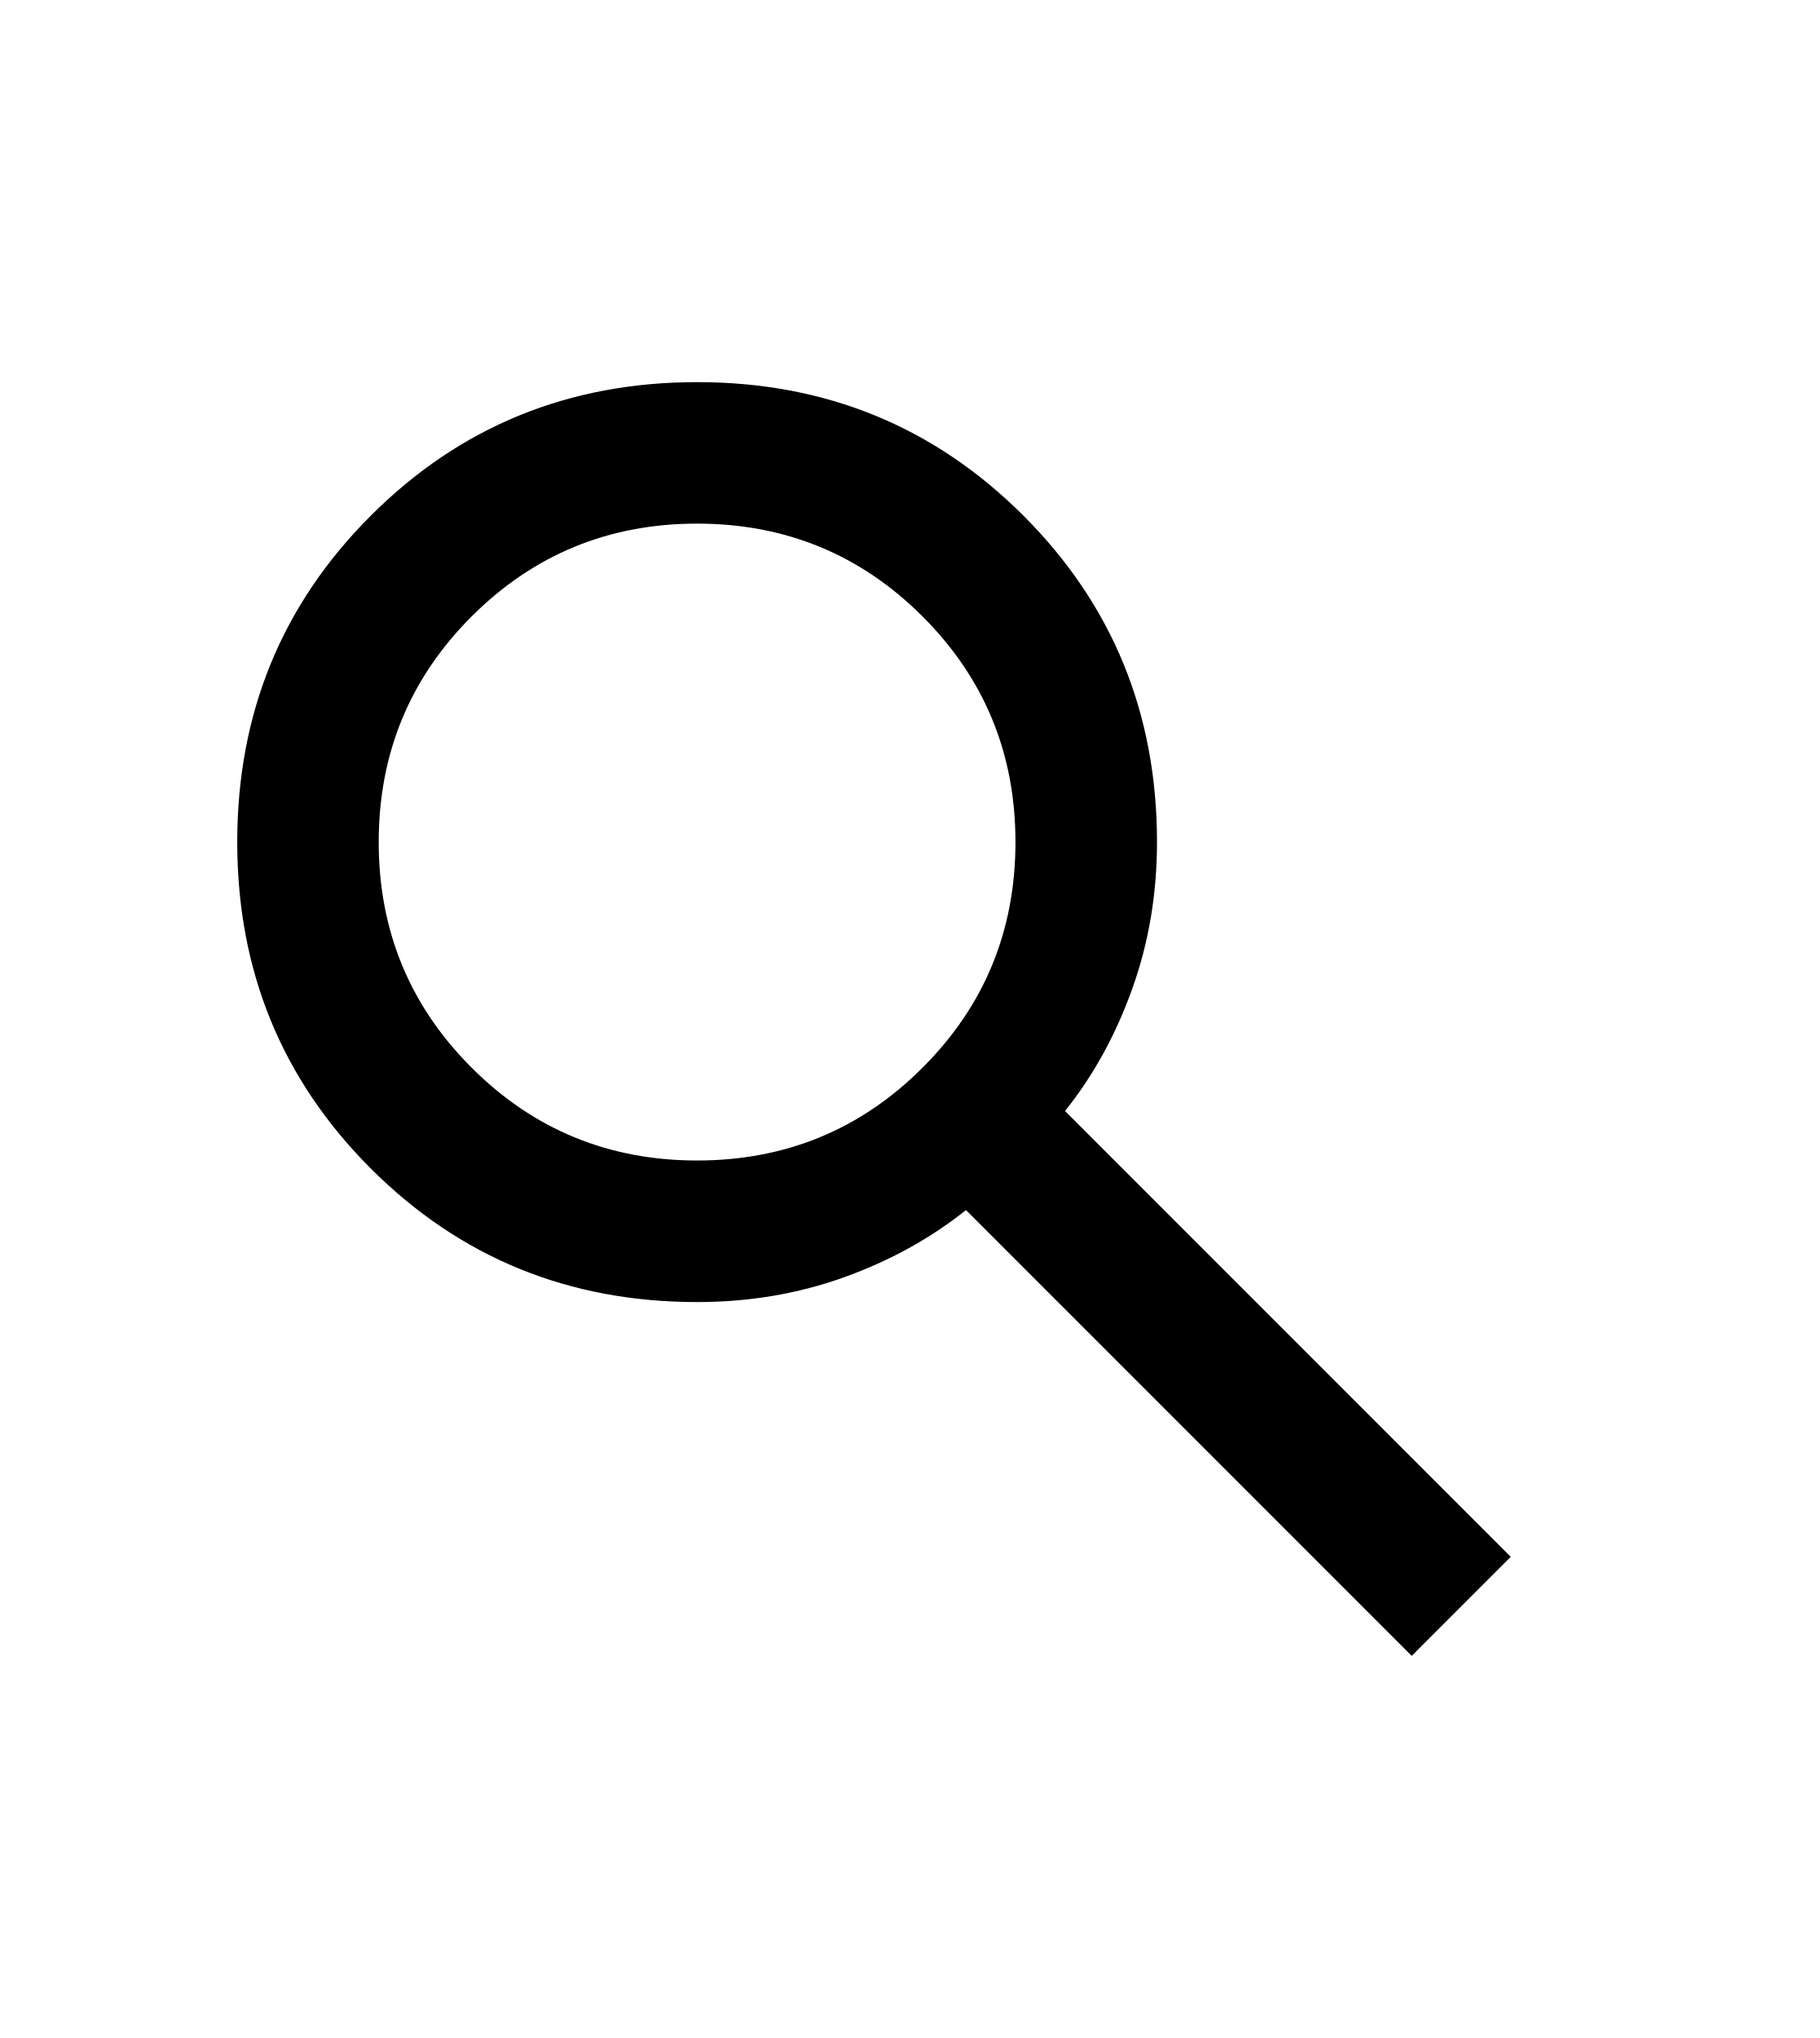
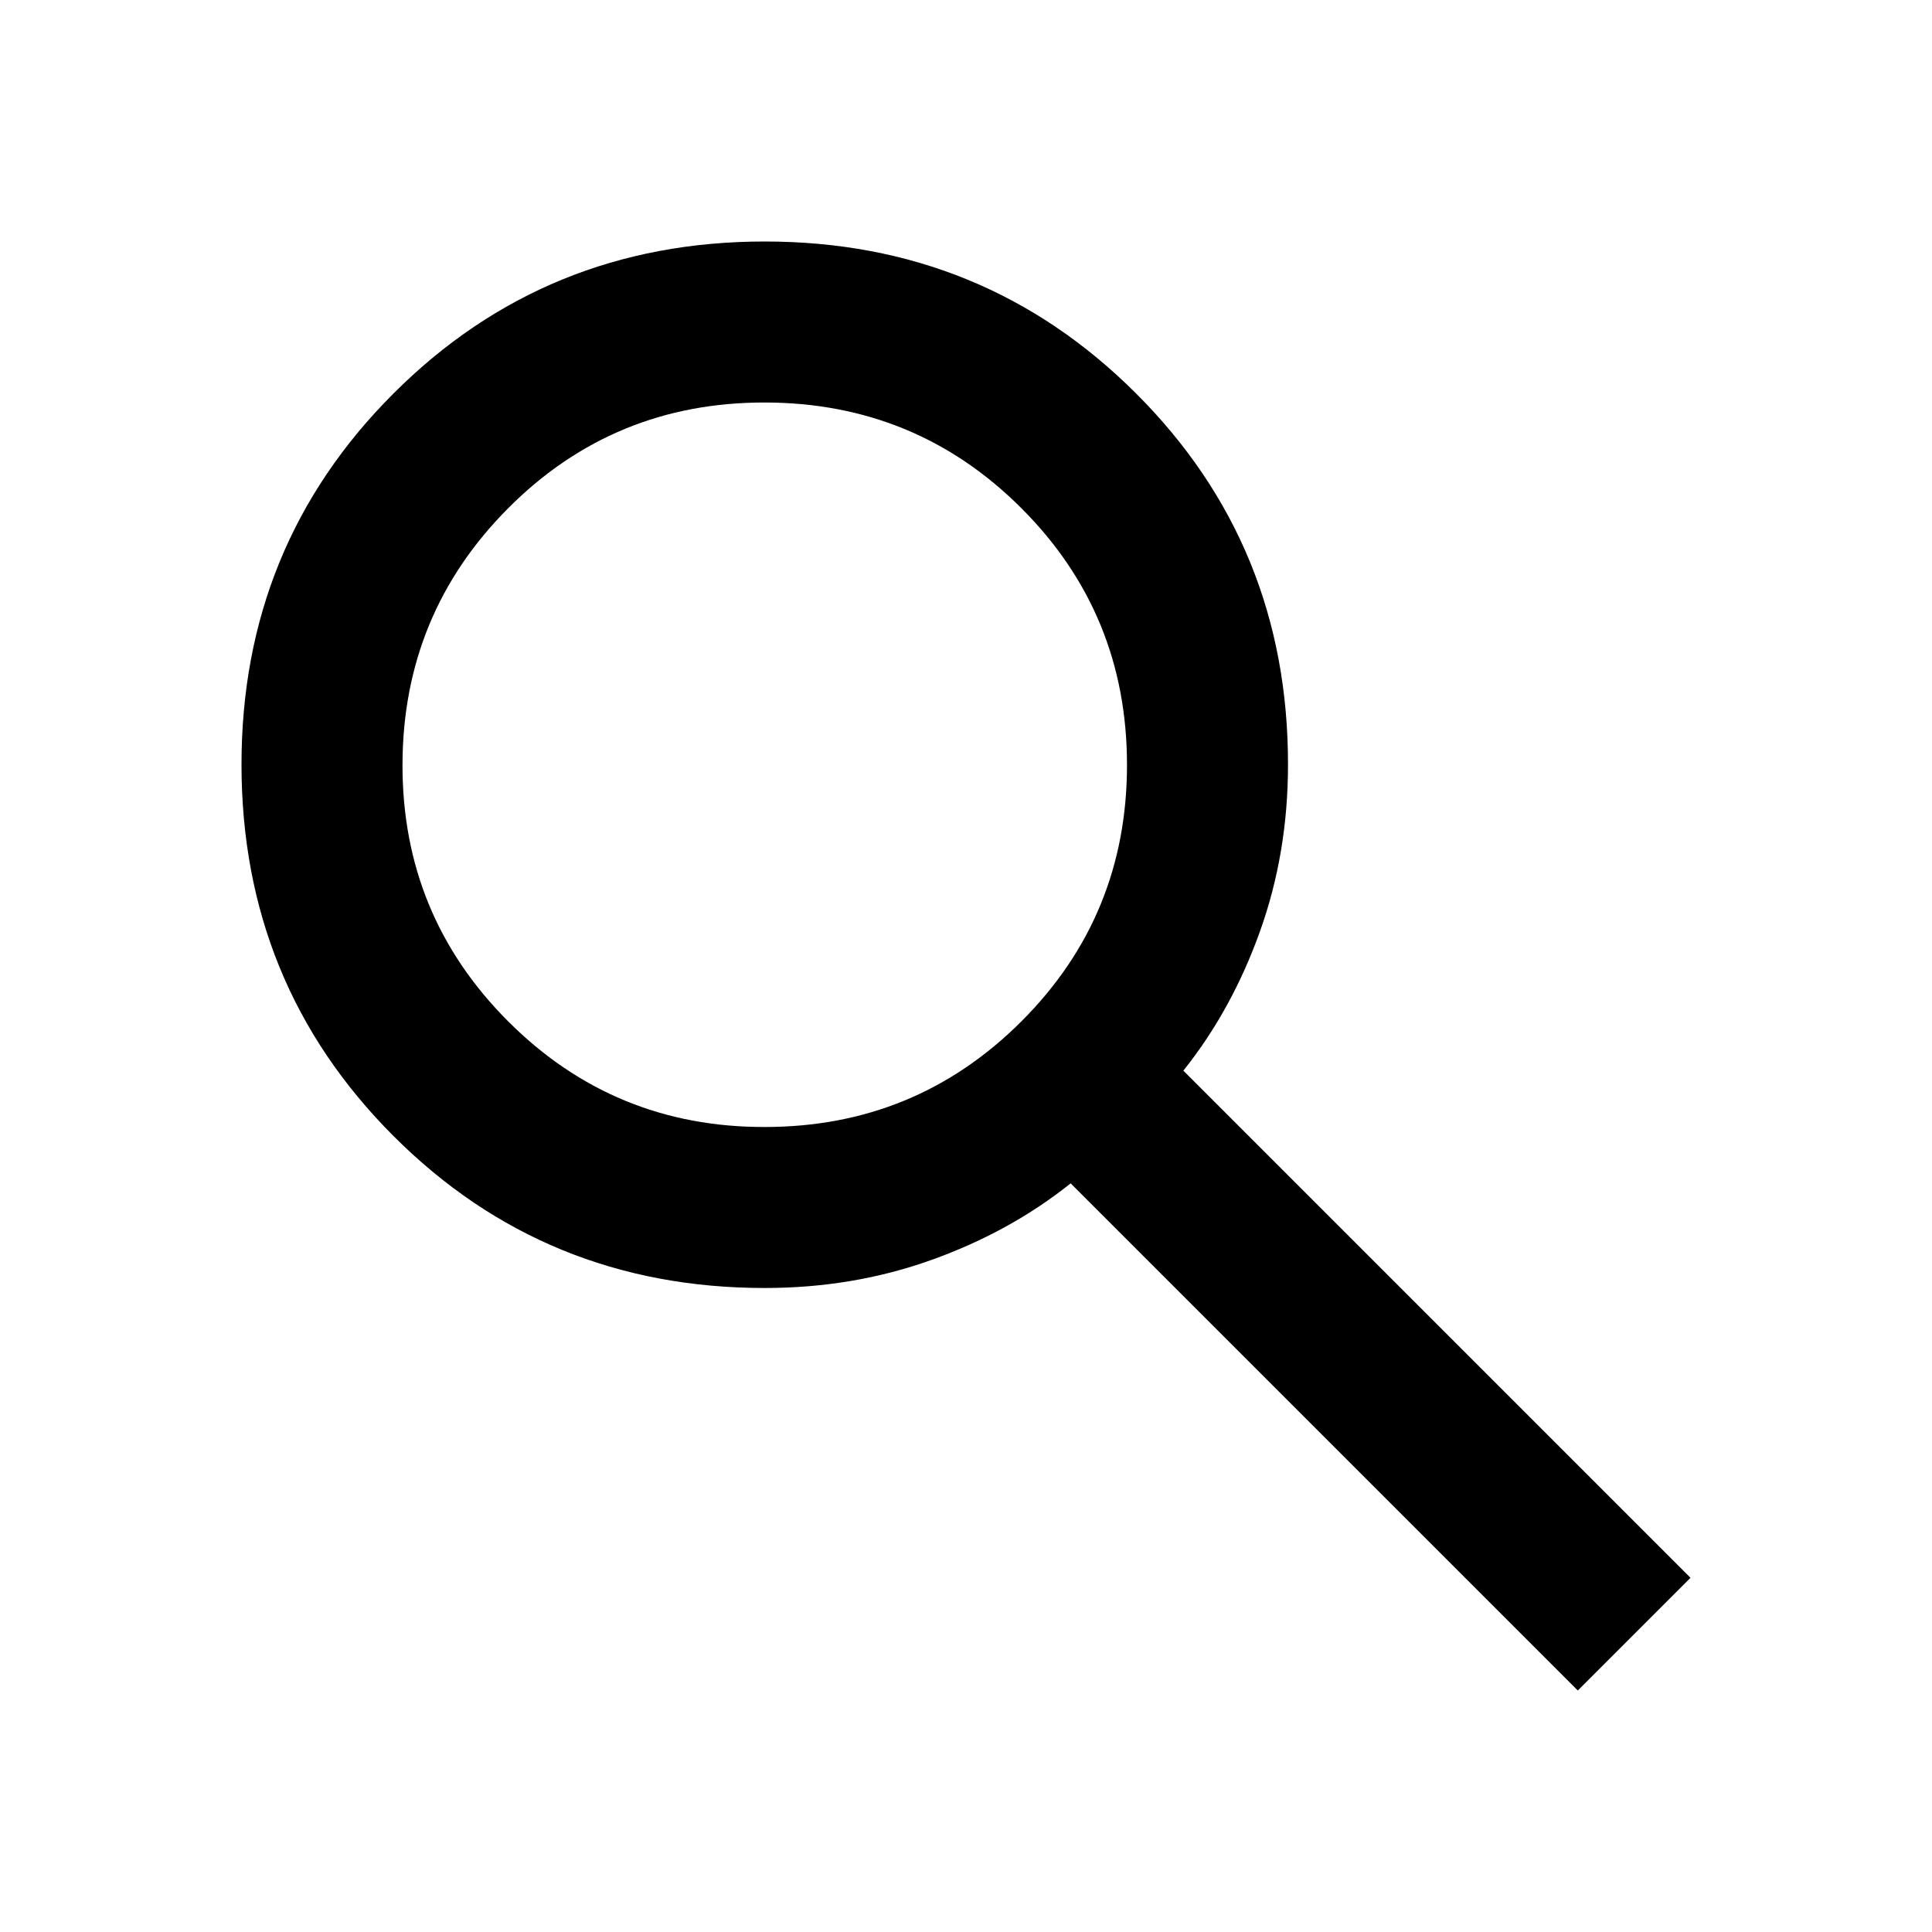
- <svg xmlns="http://www.w3.org/2000/svg" width="25" height="28" viewBox="0 0 25 28" fill="none">
-   <path d="M19.399 22.75L13.274 16.625C12.787 17.014 12.229 17.322 11.597 17.549C10.965 17.776 10.292 17.889 9.579 17.889C7.813 17.889 6.318 17.277 5.095 16.054C3.871 14.83 3.26 13.336 3.26 11.569C3.26 9.803 3.871 8.308 5.095 7.085C6.318 5.862 7.813 5.25 9.579 5.25C11.345 5.25 12.84 5.862 14.064 7.085C15.287 8.308 15.899 9.803 15.899 11.569C15.899 12.282 15.785 12.955 15.558 13.587C15.332 14.219 15.024 14.778 14.635 15.264L20.76 21.389L19.399 22.75ZM9.579 15.944C10.794 15.944 11.828 15.519 12.678 14.668C13.529 13.818 13.954 12.785 13.954 11.569C13.954 10.354 13.529 9.321 12.678 8.47C11.828 7.62 10.794 7.194 9.579 7.194C8.364 7.194 7.331 7.62 6.48 8.47C5.63 9.321 5.204 10.354 5.204 11.569C5.204 12.785 5.63 13.818 6.48 14.668C7.331 15.519 8.364 15.944 9.579 15.944Z" fill="currentColor" />
+ <svg xmlns="http://www.w3.org/2000/svg" viewBox="0 0 24 24">
+   <path fill="currentColor" d="m19.6 21l-6.3-6.3q-.75.6-1.725.95T9.5 16q-2.725 0-4.612-1.888T3 9.5t1.888-4.612T9.5 3t4.613 1.888T16 9.5q0 1.1-.35 2.075T14.7 13.3l6.3 6.3zM9.5 14q1.875 0 3.188-1.312T14 9.5t-1.312-3.187T9.5 5T6.313 6.313T5 9.5t1.313 3.188T9.5 14" />
</svg>
